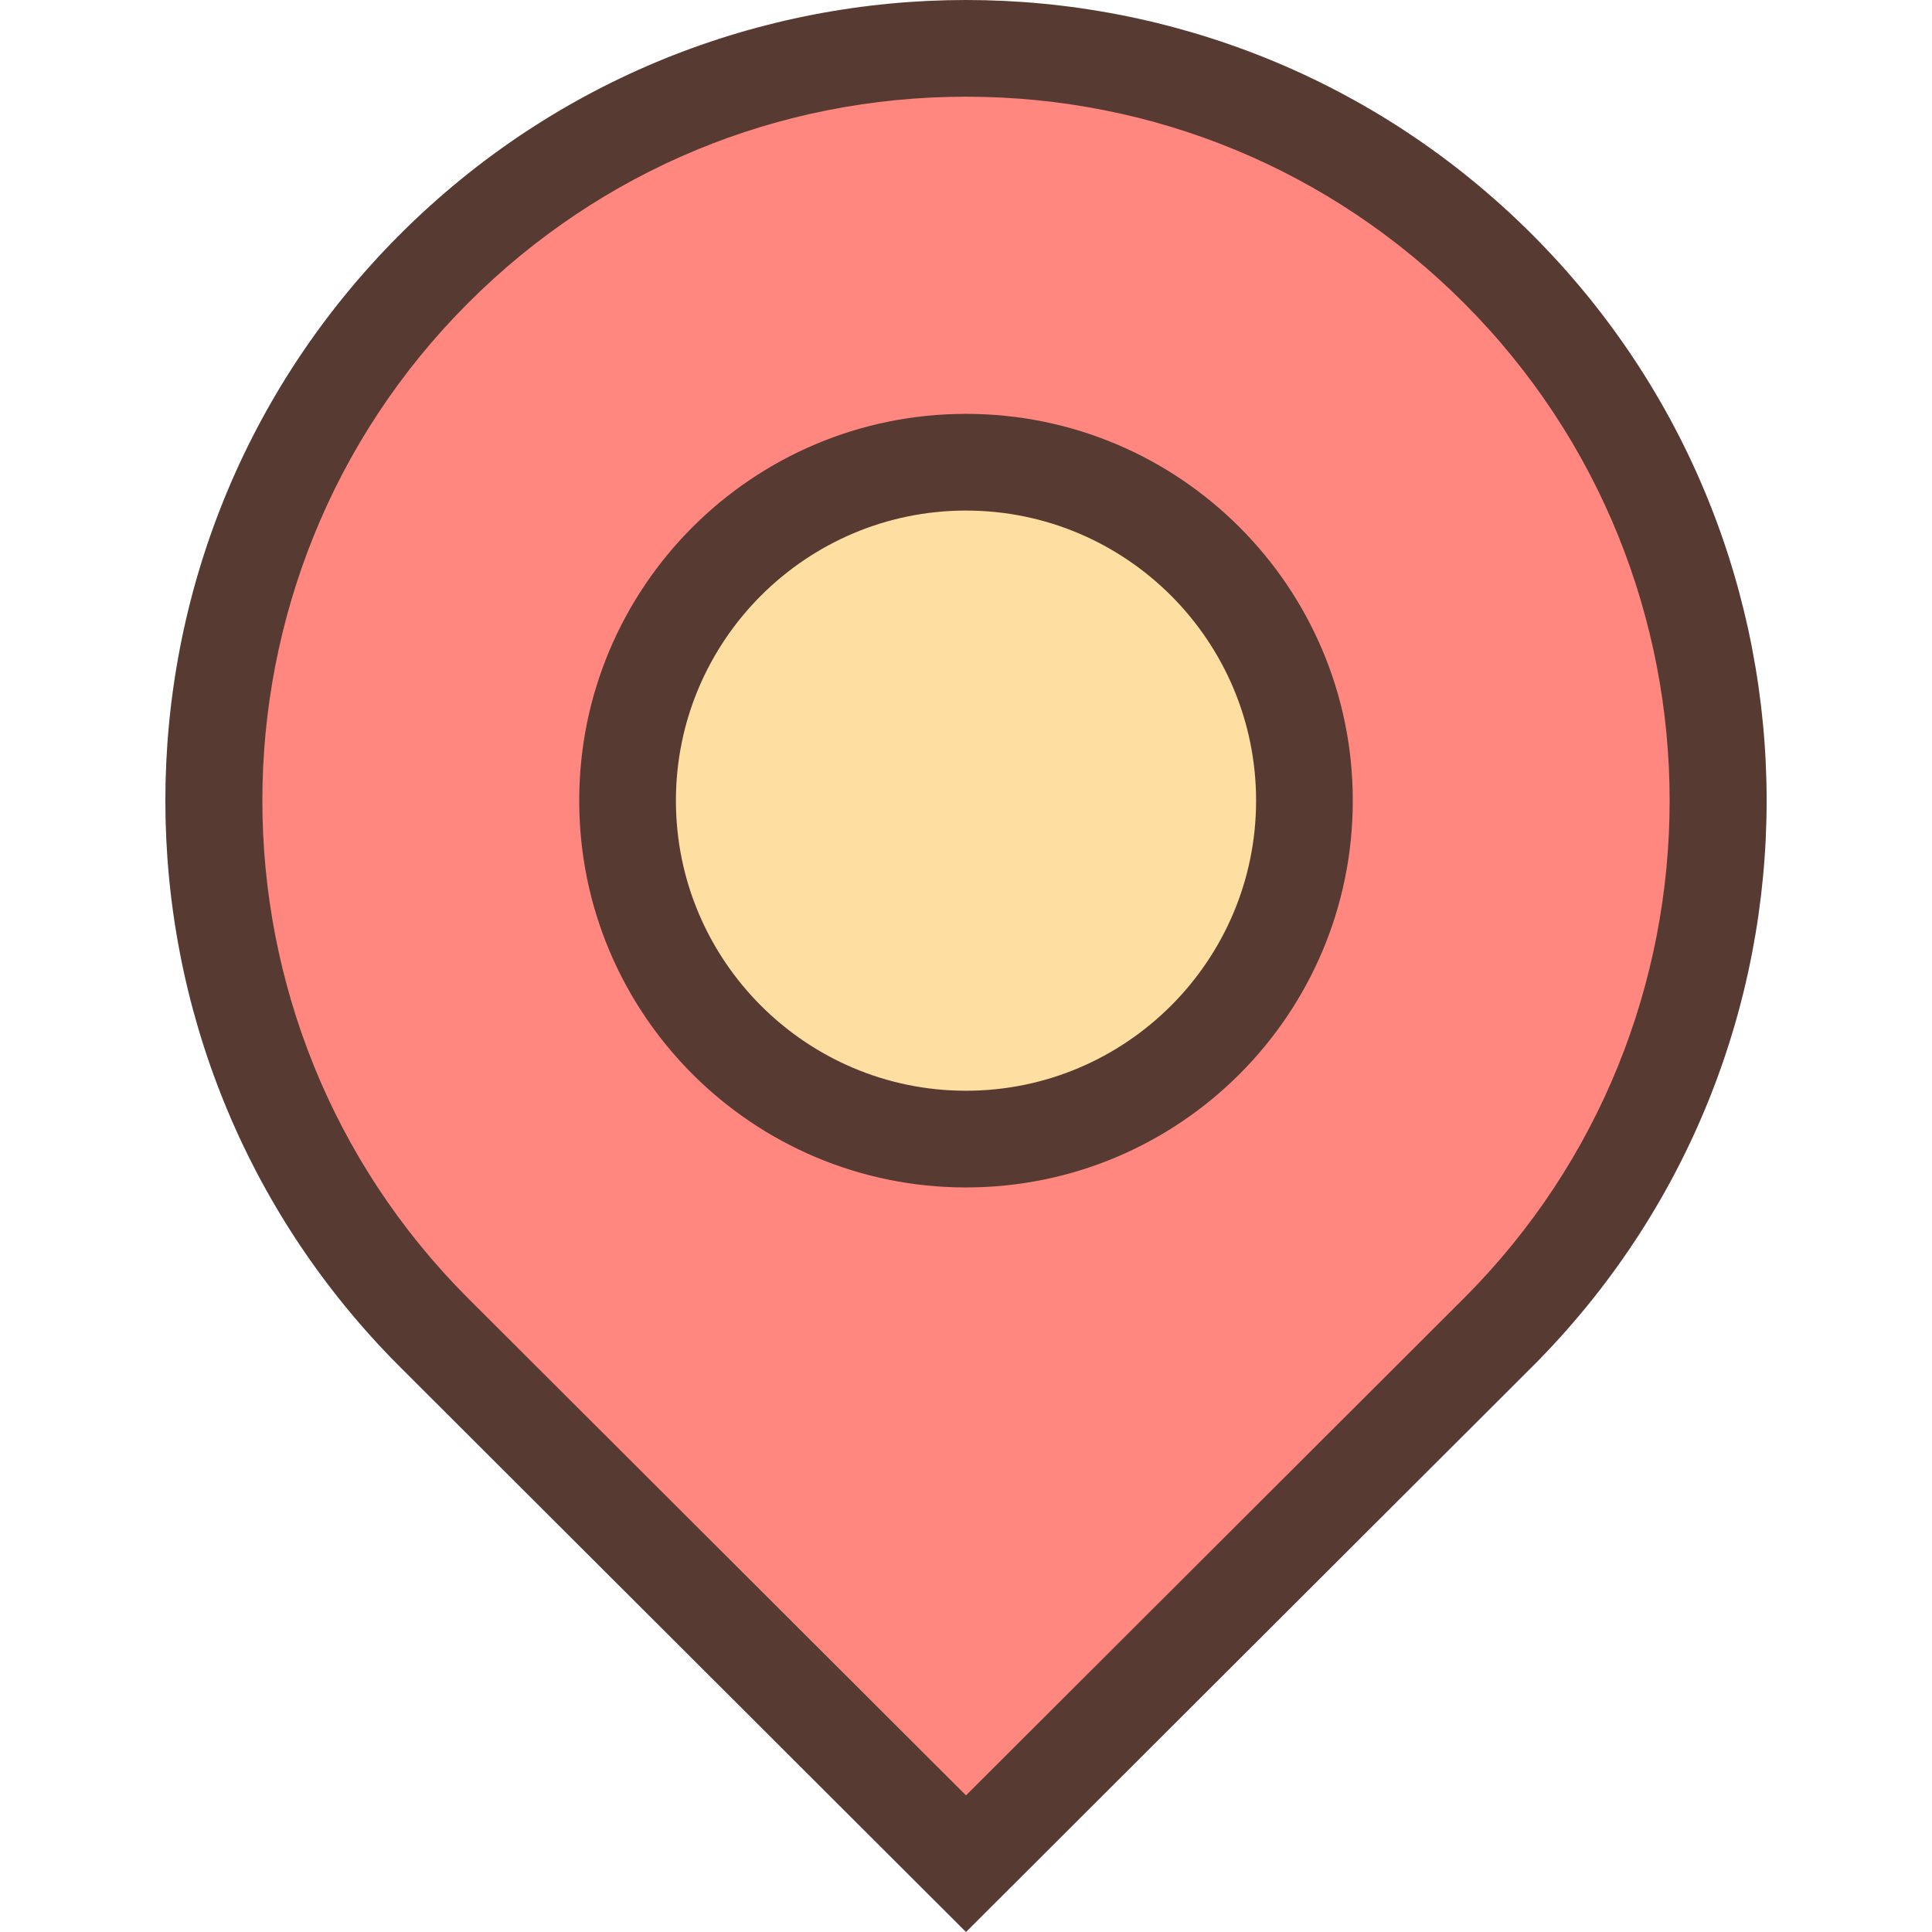
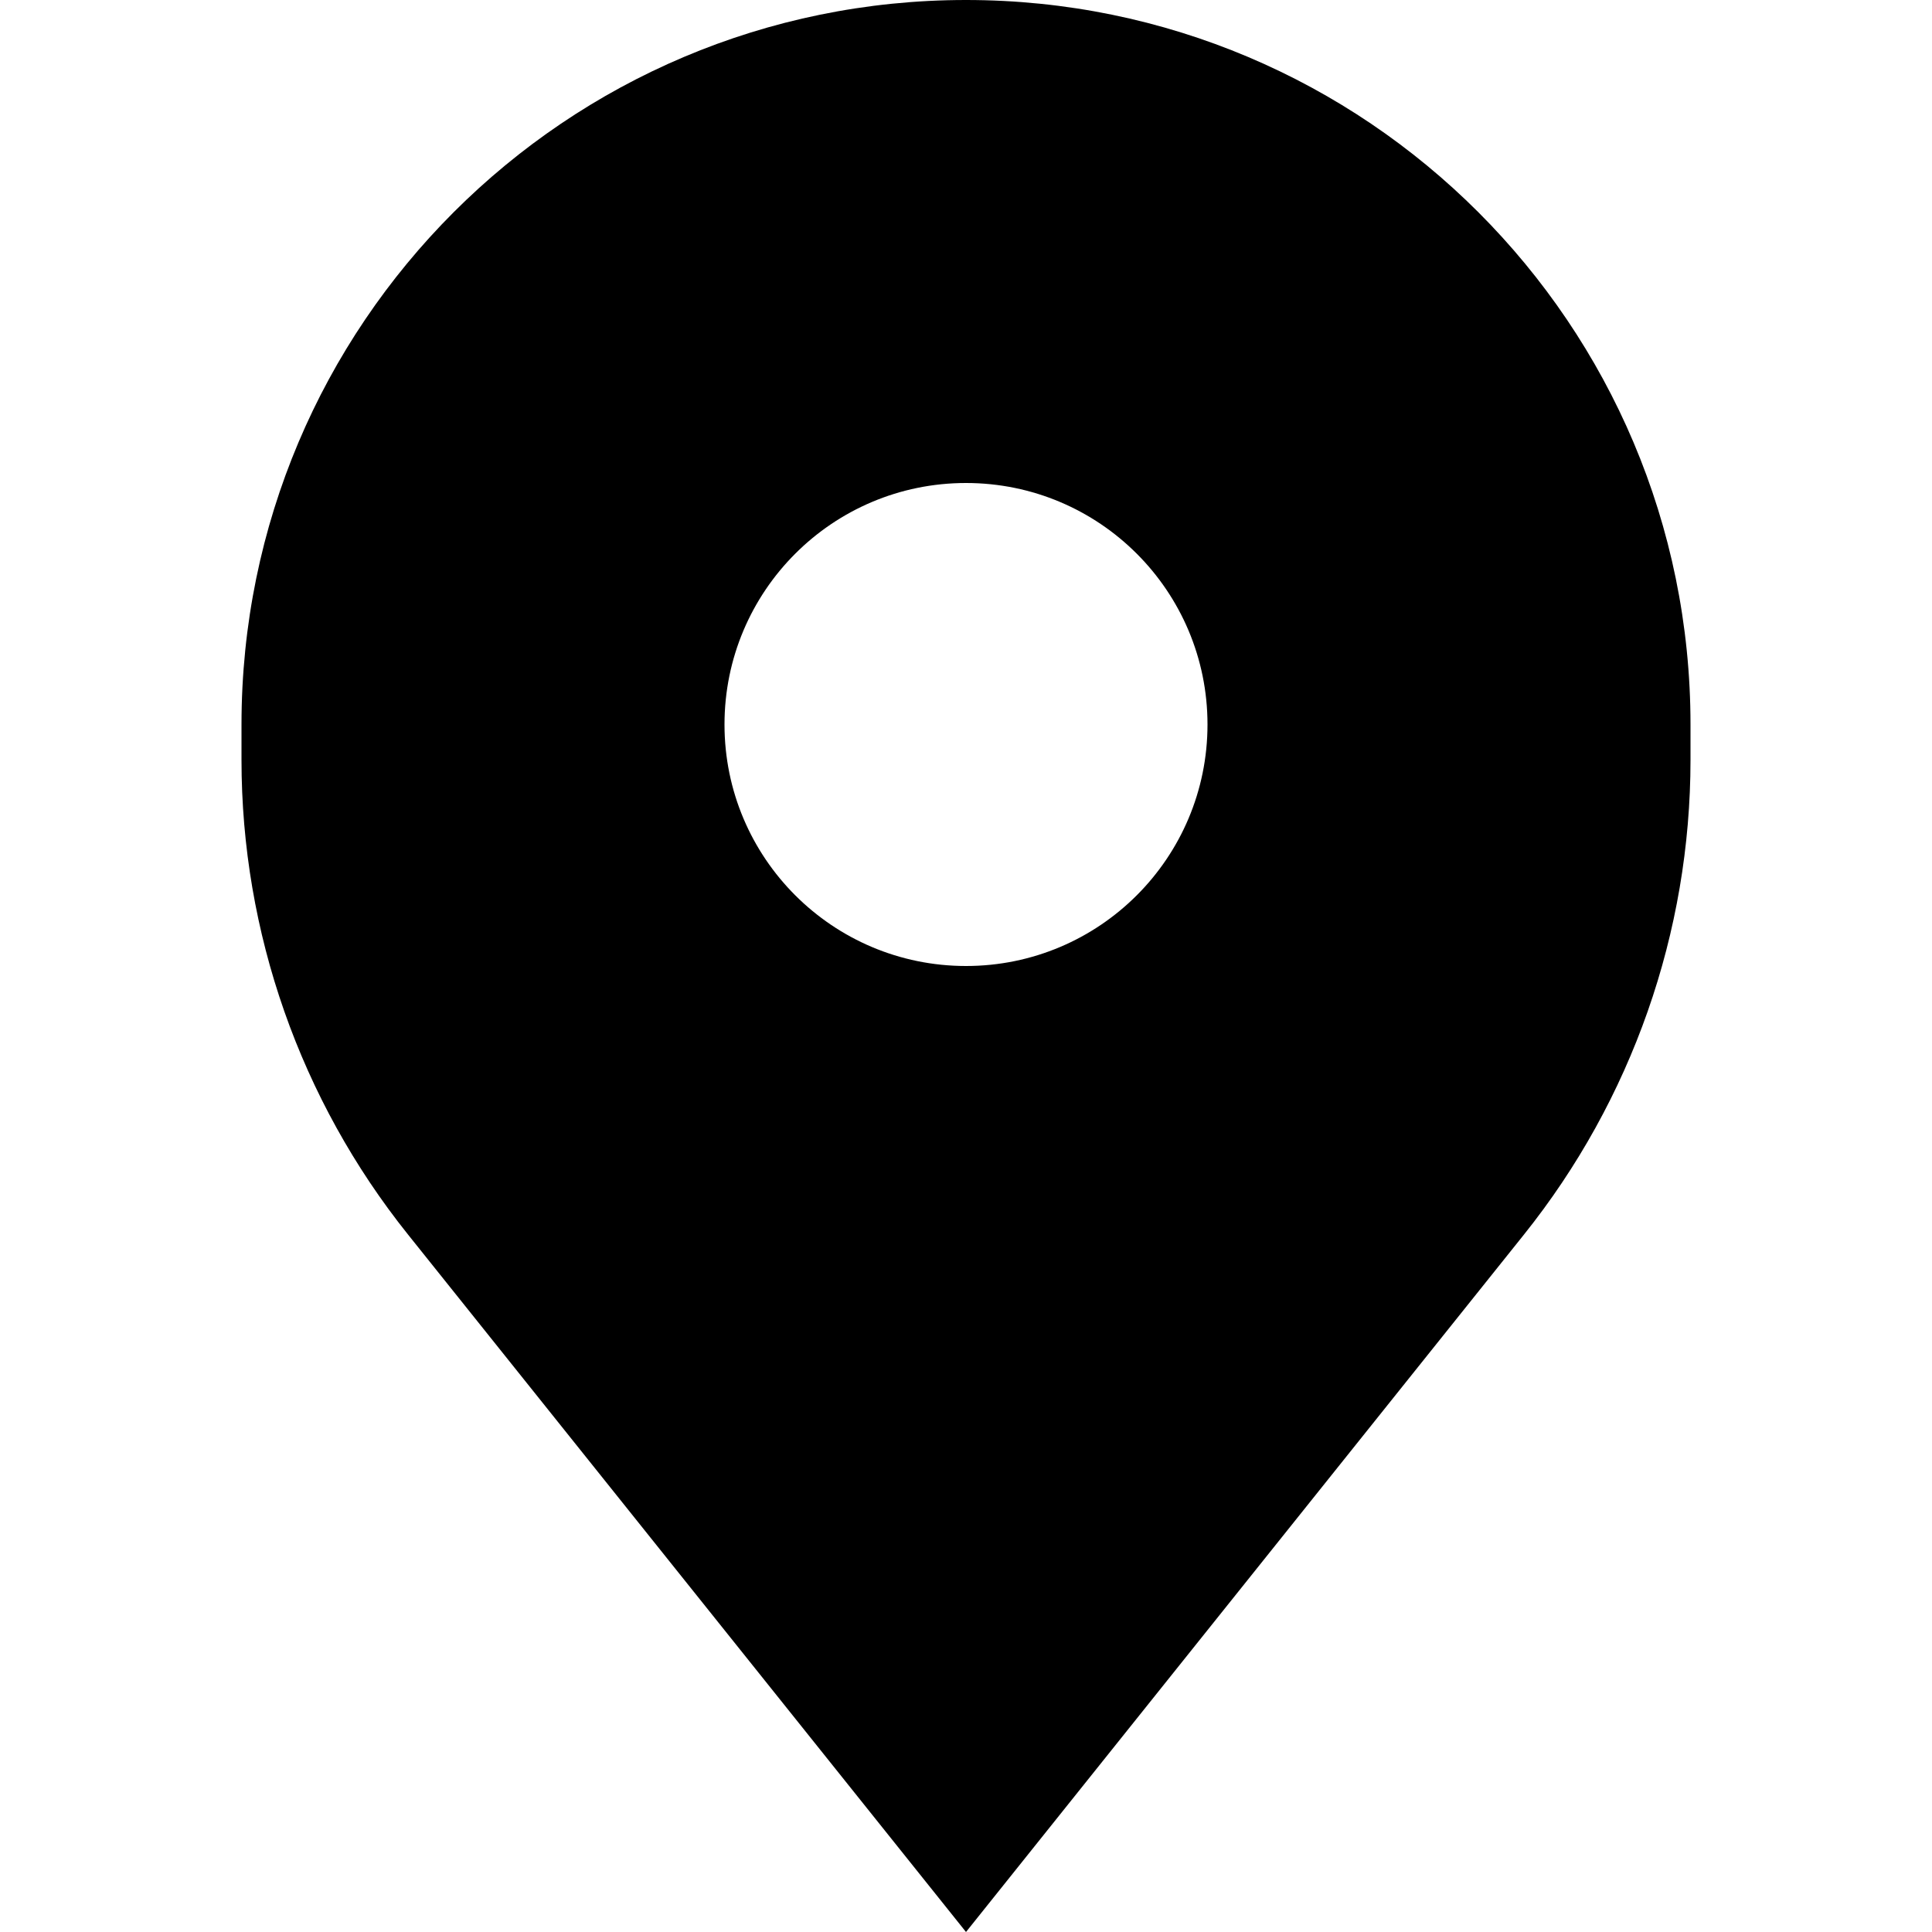
- <svg xmlns="http://www.w3.org/2000/svg" height="800px" width="800px" version="1.1" id="Layer_1" viewBox="0 0 512 512" xml:space="preserve">
-   <path style="fill:#FEDEA1;" d="M256,301.858c49.442,0,89.677-40.226,89.677-89.677c0-49.442-40.226-89.677-89.677-89.677  s-89.677,40.226-89.677,89.677S206.558,301.858,256,301.858z" />
-   <path style="fill:#FF877F;" d="M396.971,71.219C359.313,33.562,309.248,12.826,256,12.826S152.687,33.562,115.029,71.219  c-77.722,77.73-77.722,204.203,0,281.933L256,493.875c0,0,140.245-140.006,140.971-140.74  C474.692,275.413,474.692,148.949,396.971,71.219z M256,122.479c49.459,0,89.702,40.235,89.702,89.702S305.459,301.884,256,301.884  s-89.702-40.243-89.702-89.702S206.541,122.479,256,122.479z" />
-   <g>
-     <path style="fill:#573A32;" d="M406.033,62.148C364.604,20.719,310.306,0,256,0c-54.298,0-108.604,20.719-150.033,62.148   c-82.859,82.859-82.859,217.207,0,300.066C106.803,363.051,256,512,256,512s149.197-148.949,150.033-149.786   C488.892,279.356,488.892,145.007,406.033,62.148z M387.917,344.09c-0.845,0.845-92.194,92.041-131.917,131.703   c-39.723-39.654-131.072-130.85-131.917-131.695c-72.738-72.738-72.738-191.087,0-263.825C159.326,45.03,206.174,25.626,256,25.626   c49.835,0,96.683,19.405,131.917,54.639C460.655,153.003,460.655,271.36,387.917,344.09z" />
-     <path style="fill:#573A32;" d="M256,109.679c-56.61,0-102.502,45.892-102.502,102.502S199.39,314.684,256,314.684   s102.502-45.892,102.502-102.502S312.61,109.679,256,109.679z M256,289.058c-42.385,0-76.877-34.483-76.877-76.877   s34.492-76.877,76.877-76.877c42.394,0,76.877,34.483,76.877,76.877S298.394,289.058,256,289.058z" />
-   </g>
+ <svg xmlns="http://www.w3.org/2000/svg" width="800px" height="800px" viewBox="0 0 16 16" fill="none">
+   <path fill-rule="evenodd" clip-rule="evenodd" d="M3.379 10.224L8 16L12.621 10.224C13.514 9.108 14 7.722 14 6.293V6C14 2.686 11.314 0 8 0C4.686 0 2 2.686 2 6V6.293C2 7.722 2.486 9.108 3.379 10.224ZM8 8C9.105 8 10 7.105 10 6C10 4.895 9.105 4 8 4C6.895 4 6 4.895 6 6C6 7.105 6.895 8 8 8Z" fill="#000000" />
</svg>
